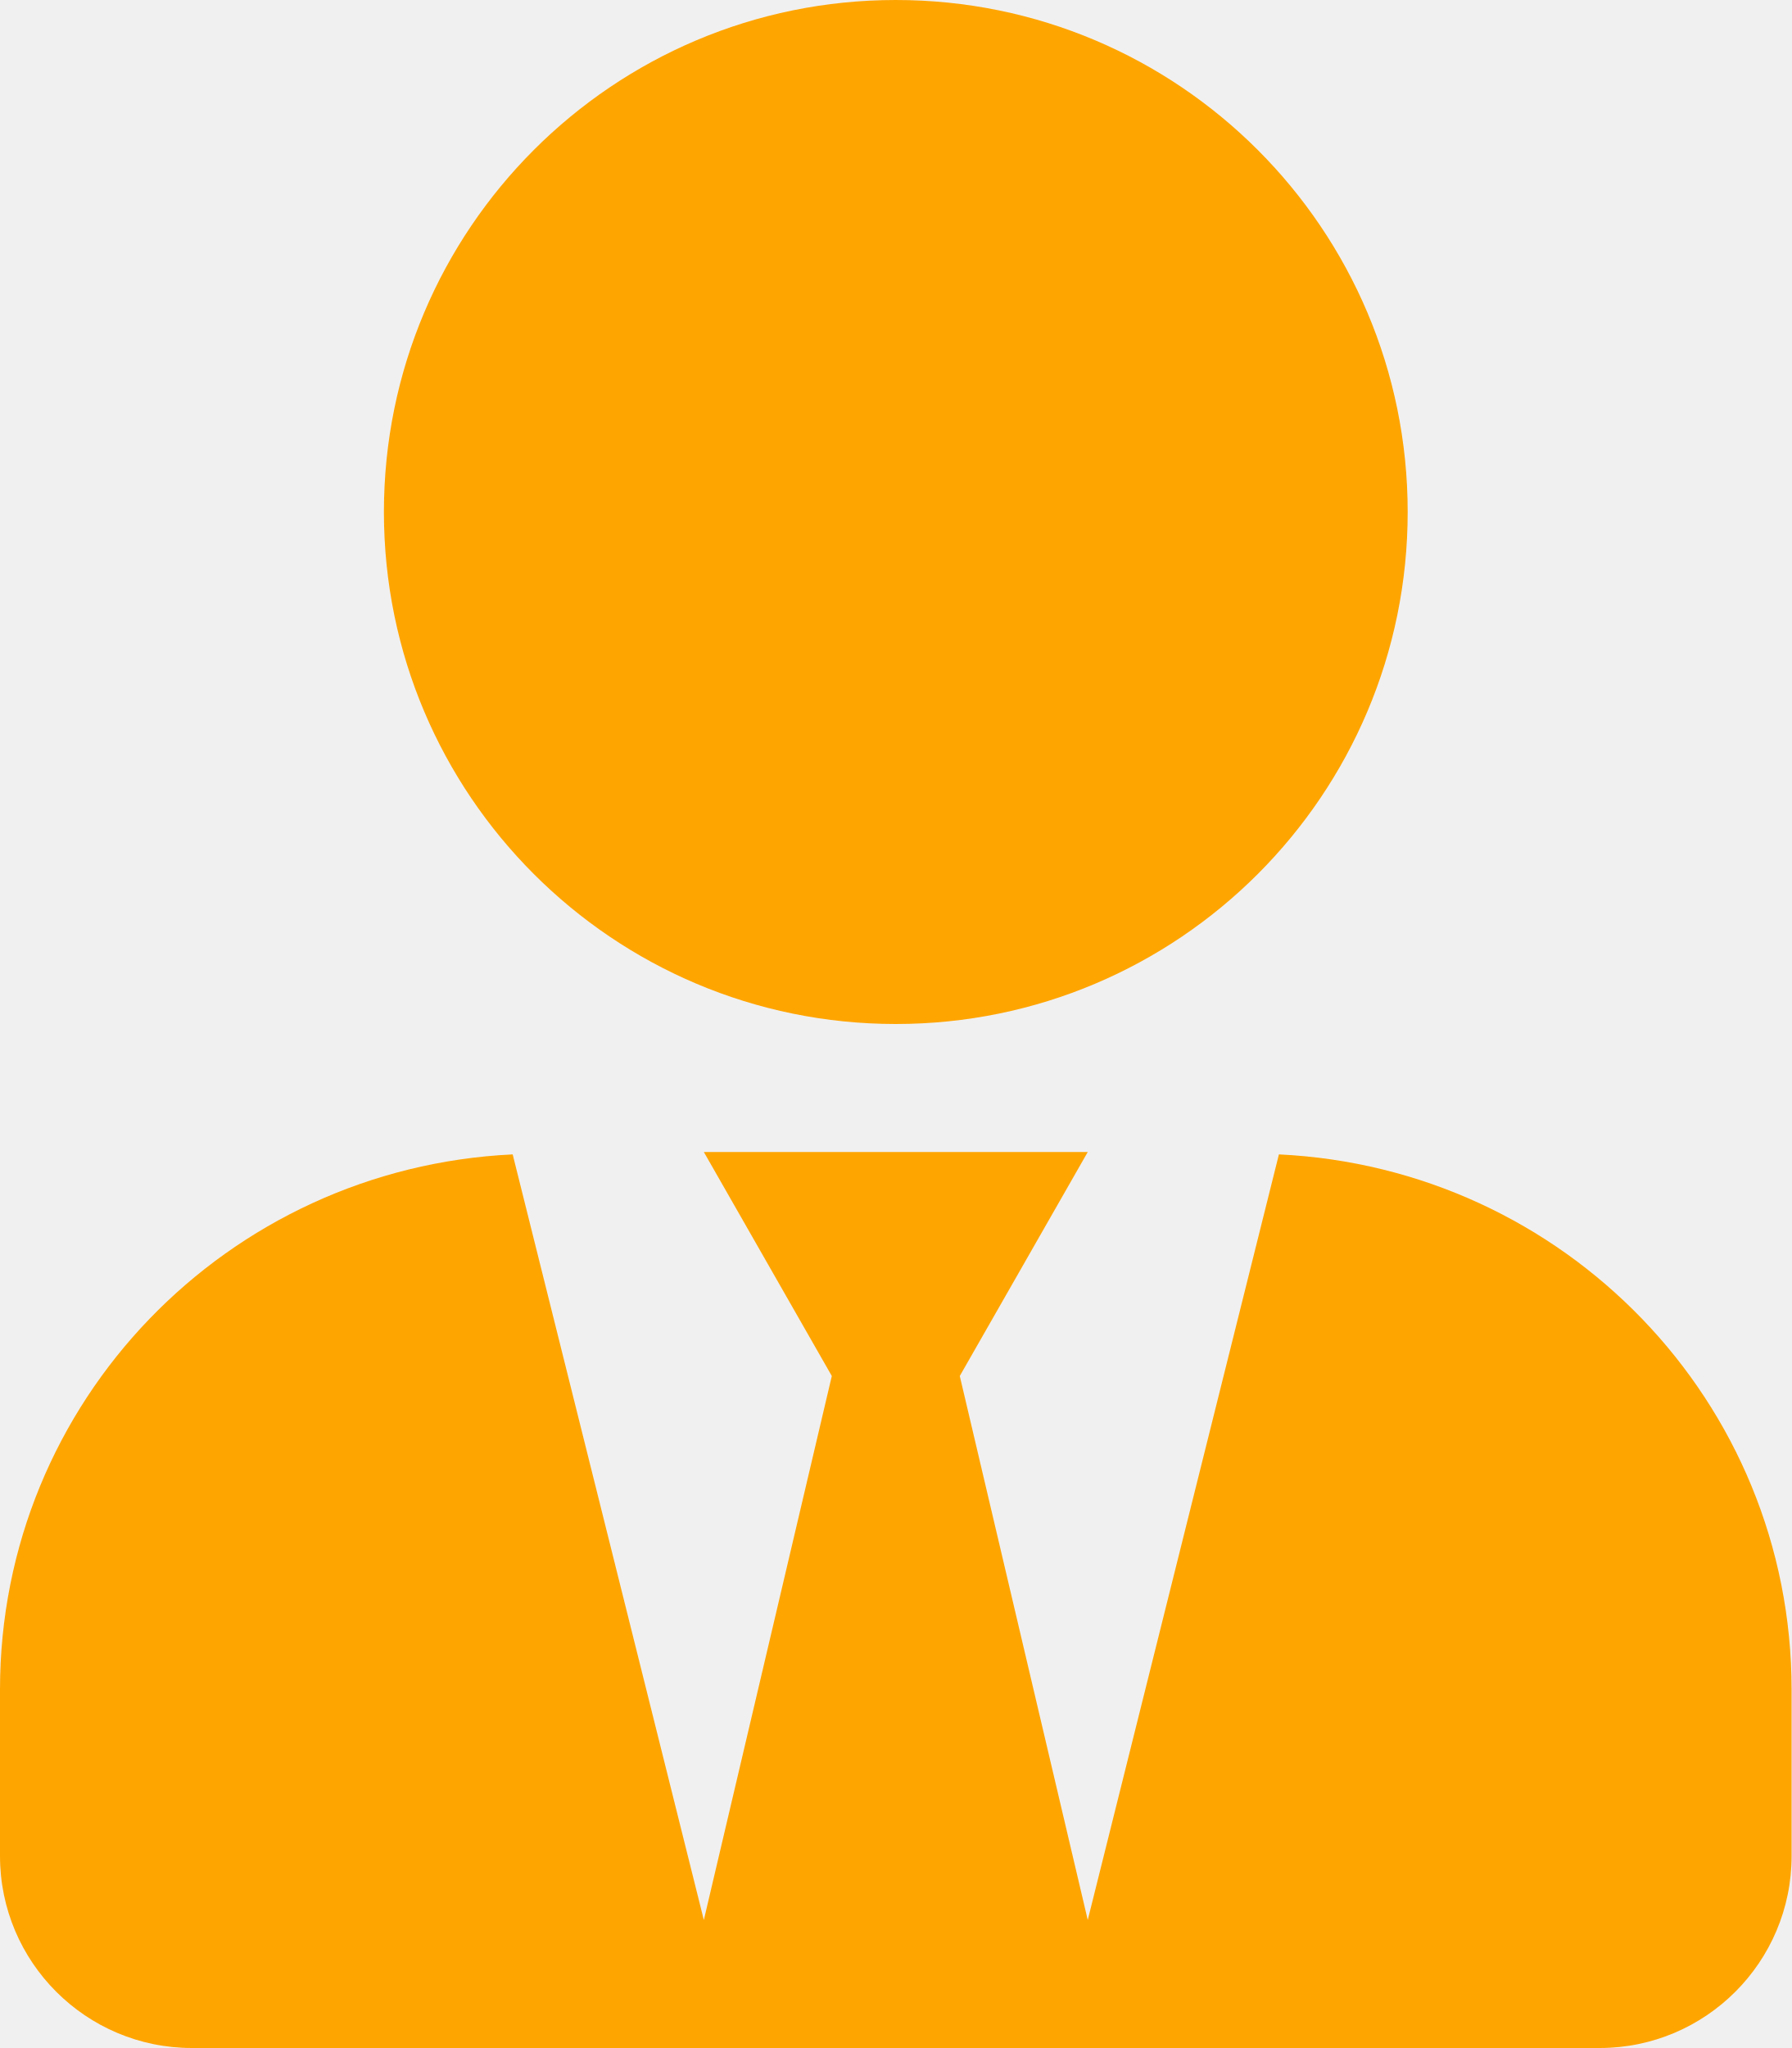
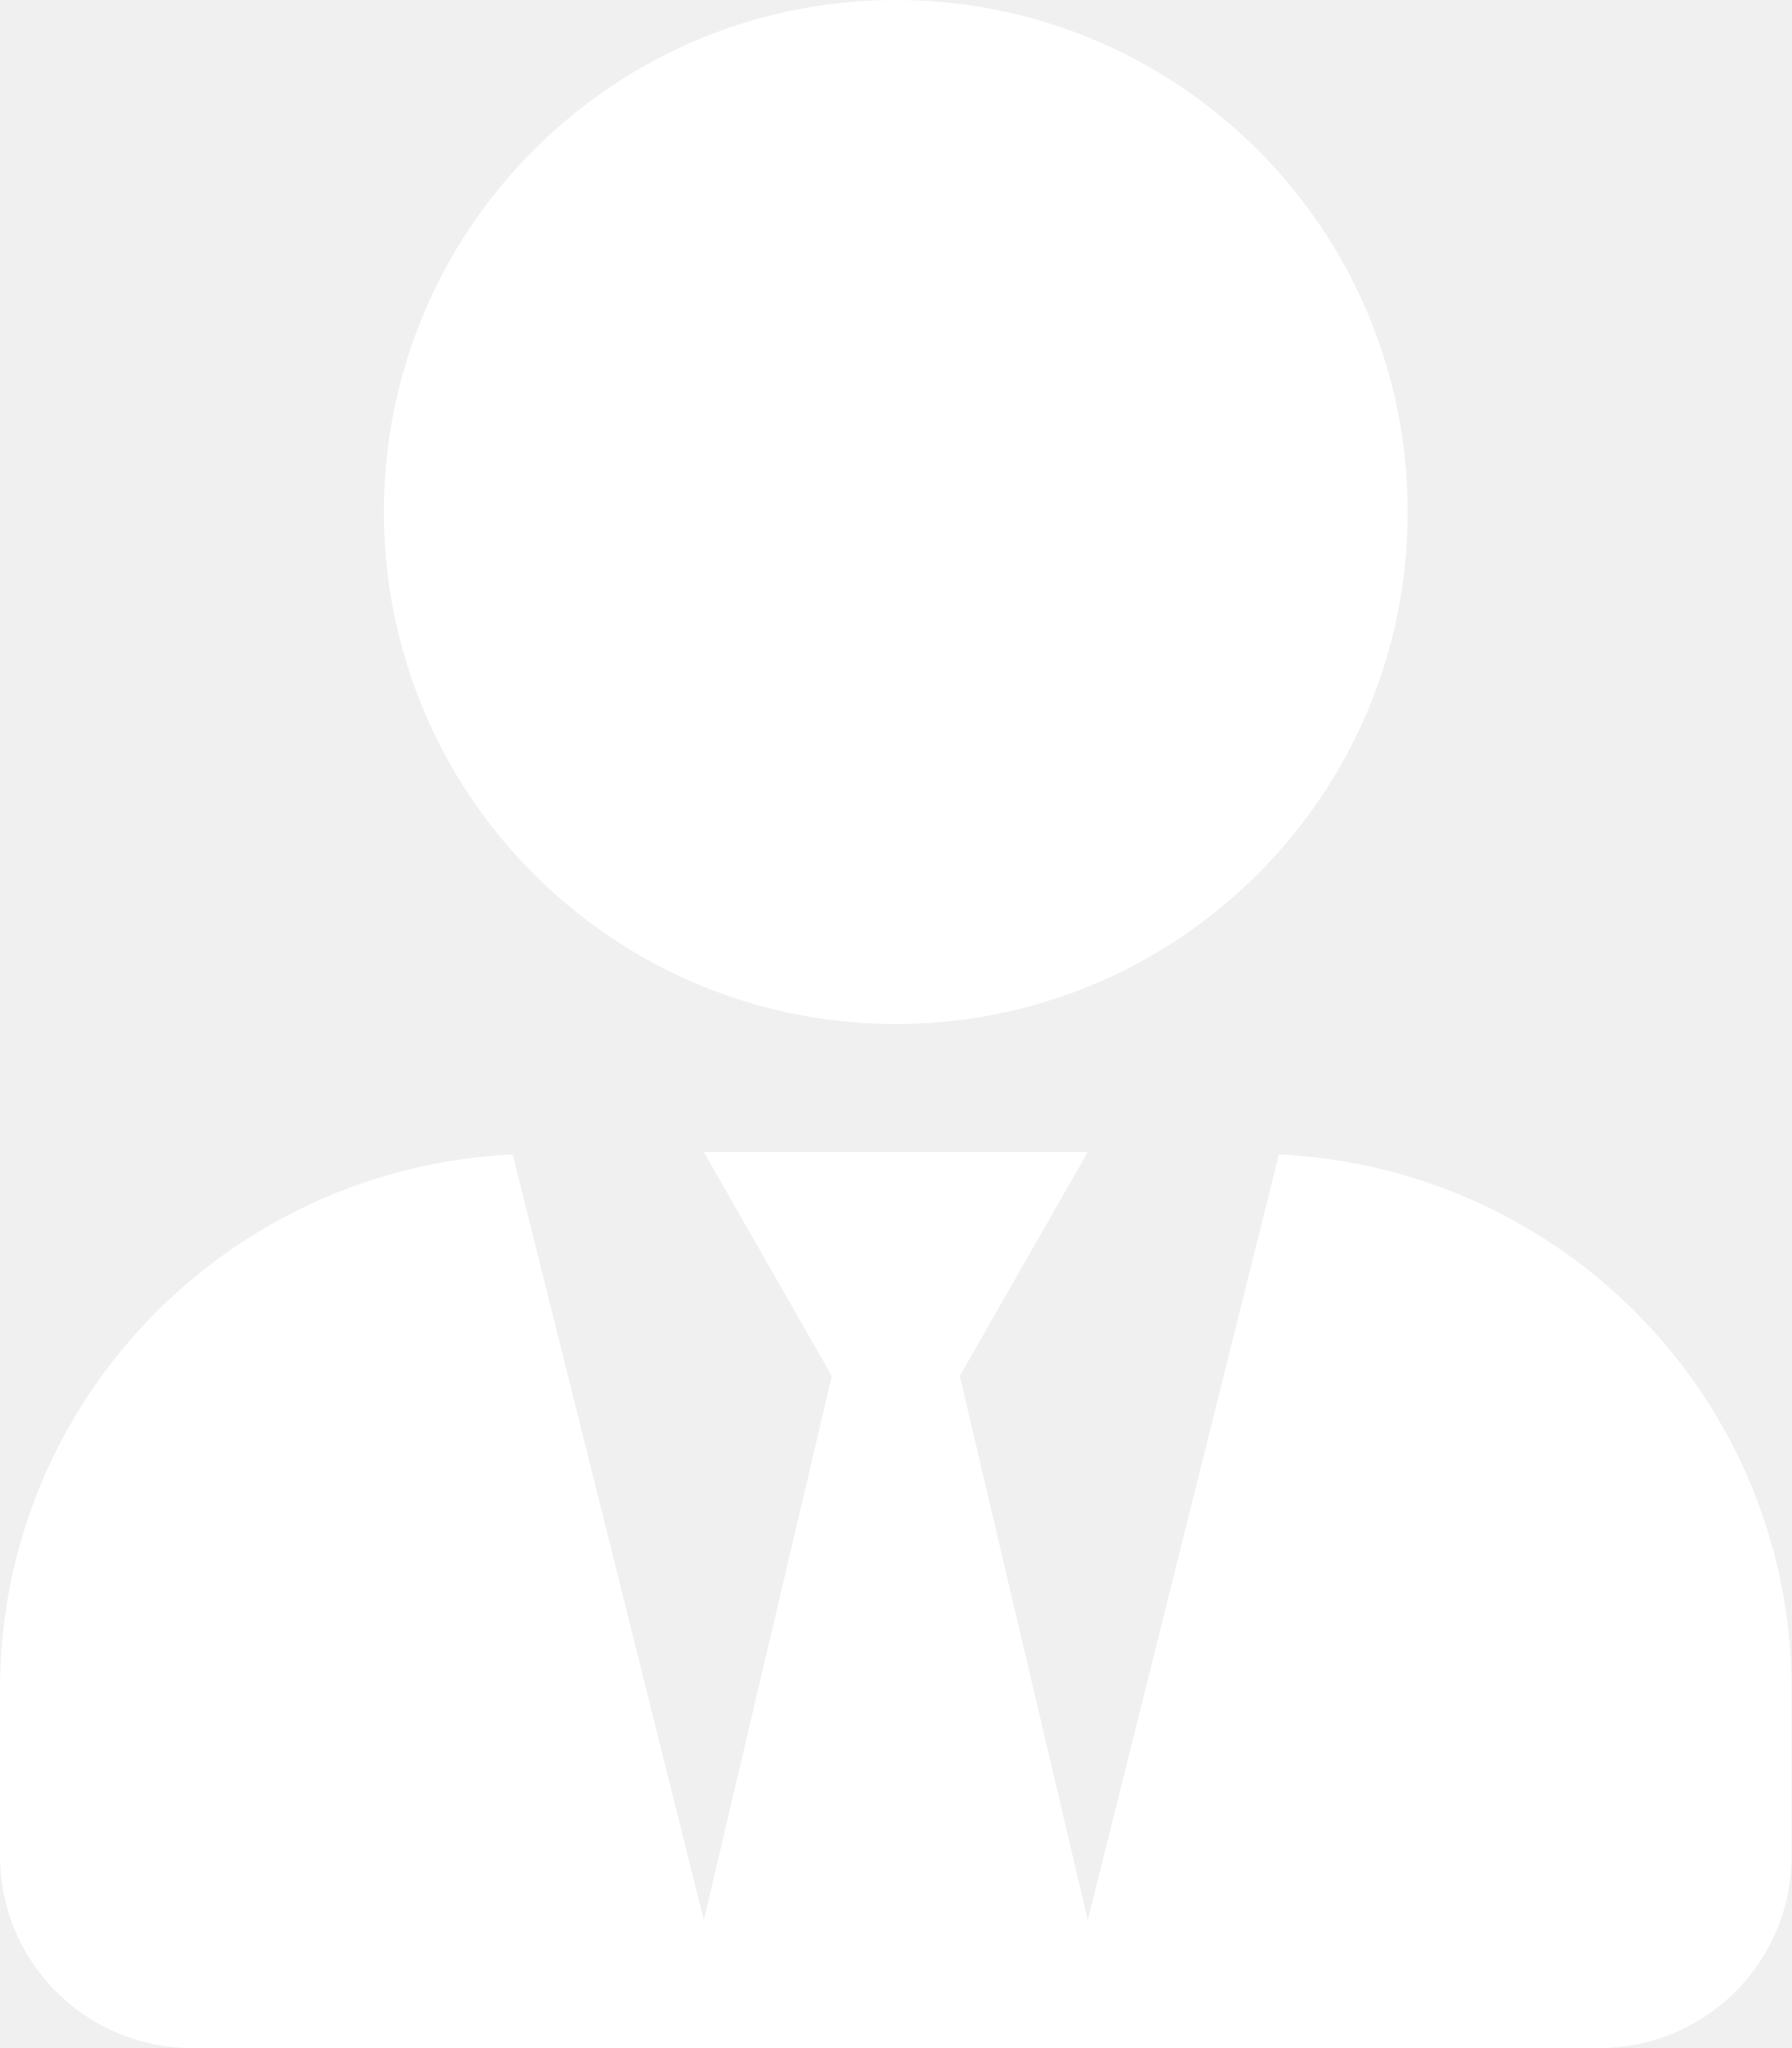
<svg xmlns="http://www.w3.org/2000/svg" aria-hidden="true" focusable="false" data-prefix="fas" data-icon="user-tie" class="svg-inline--fa fa-user-tie fa-w-14" role="img" viewBox="0 0 448 512">
  <style>
    
    .user-svg{
-       fill: orange;
+       fill: white;
      
    }

  </style>
  <path class="user-svg" d="M224 256c70.7 0 128-57.3 128-128S294.7 0 224 0 96 57.3 96 128s57.3 128 128 128zm95.8 32.6L272 480l-32-136 32-56h-96l32 56-32 136-47.8-191.4C56.9 292 0 350.3 0 422.4V464c0 26.5 21.5 48 48 48h352c26.5 0 48-21.5 48-48v-41.6c0-72.1-56.9-130.4-128.2-133.8z" />
</svg>
